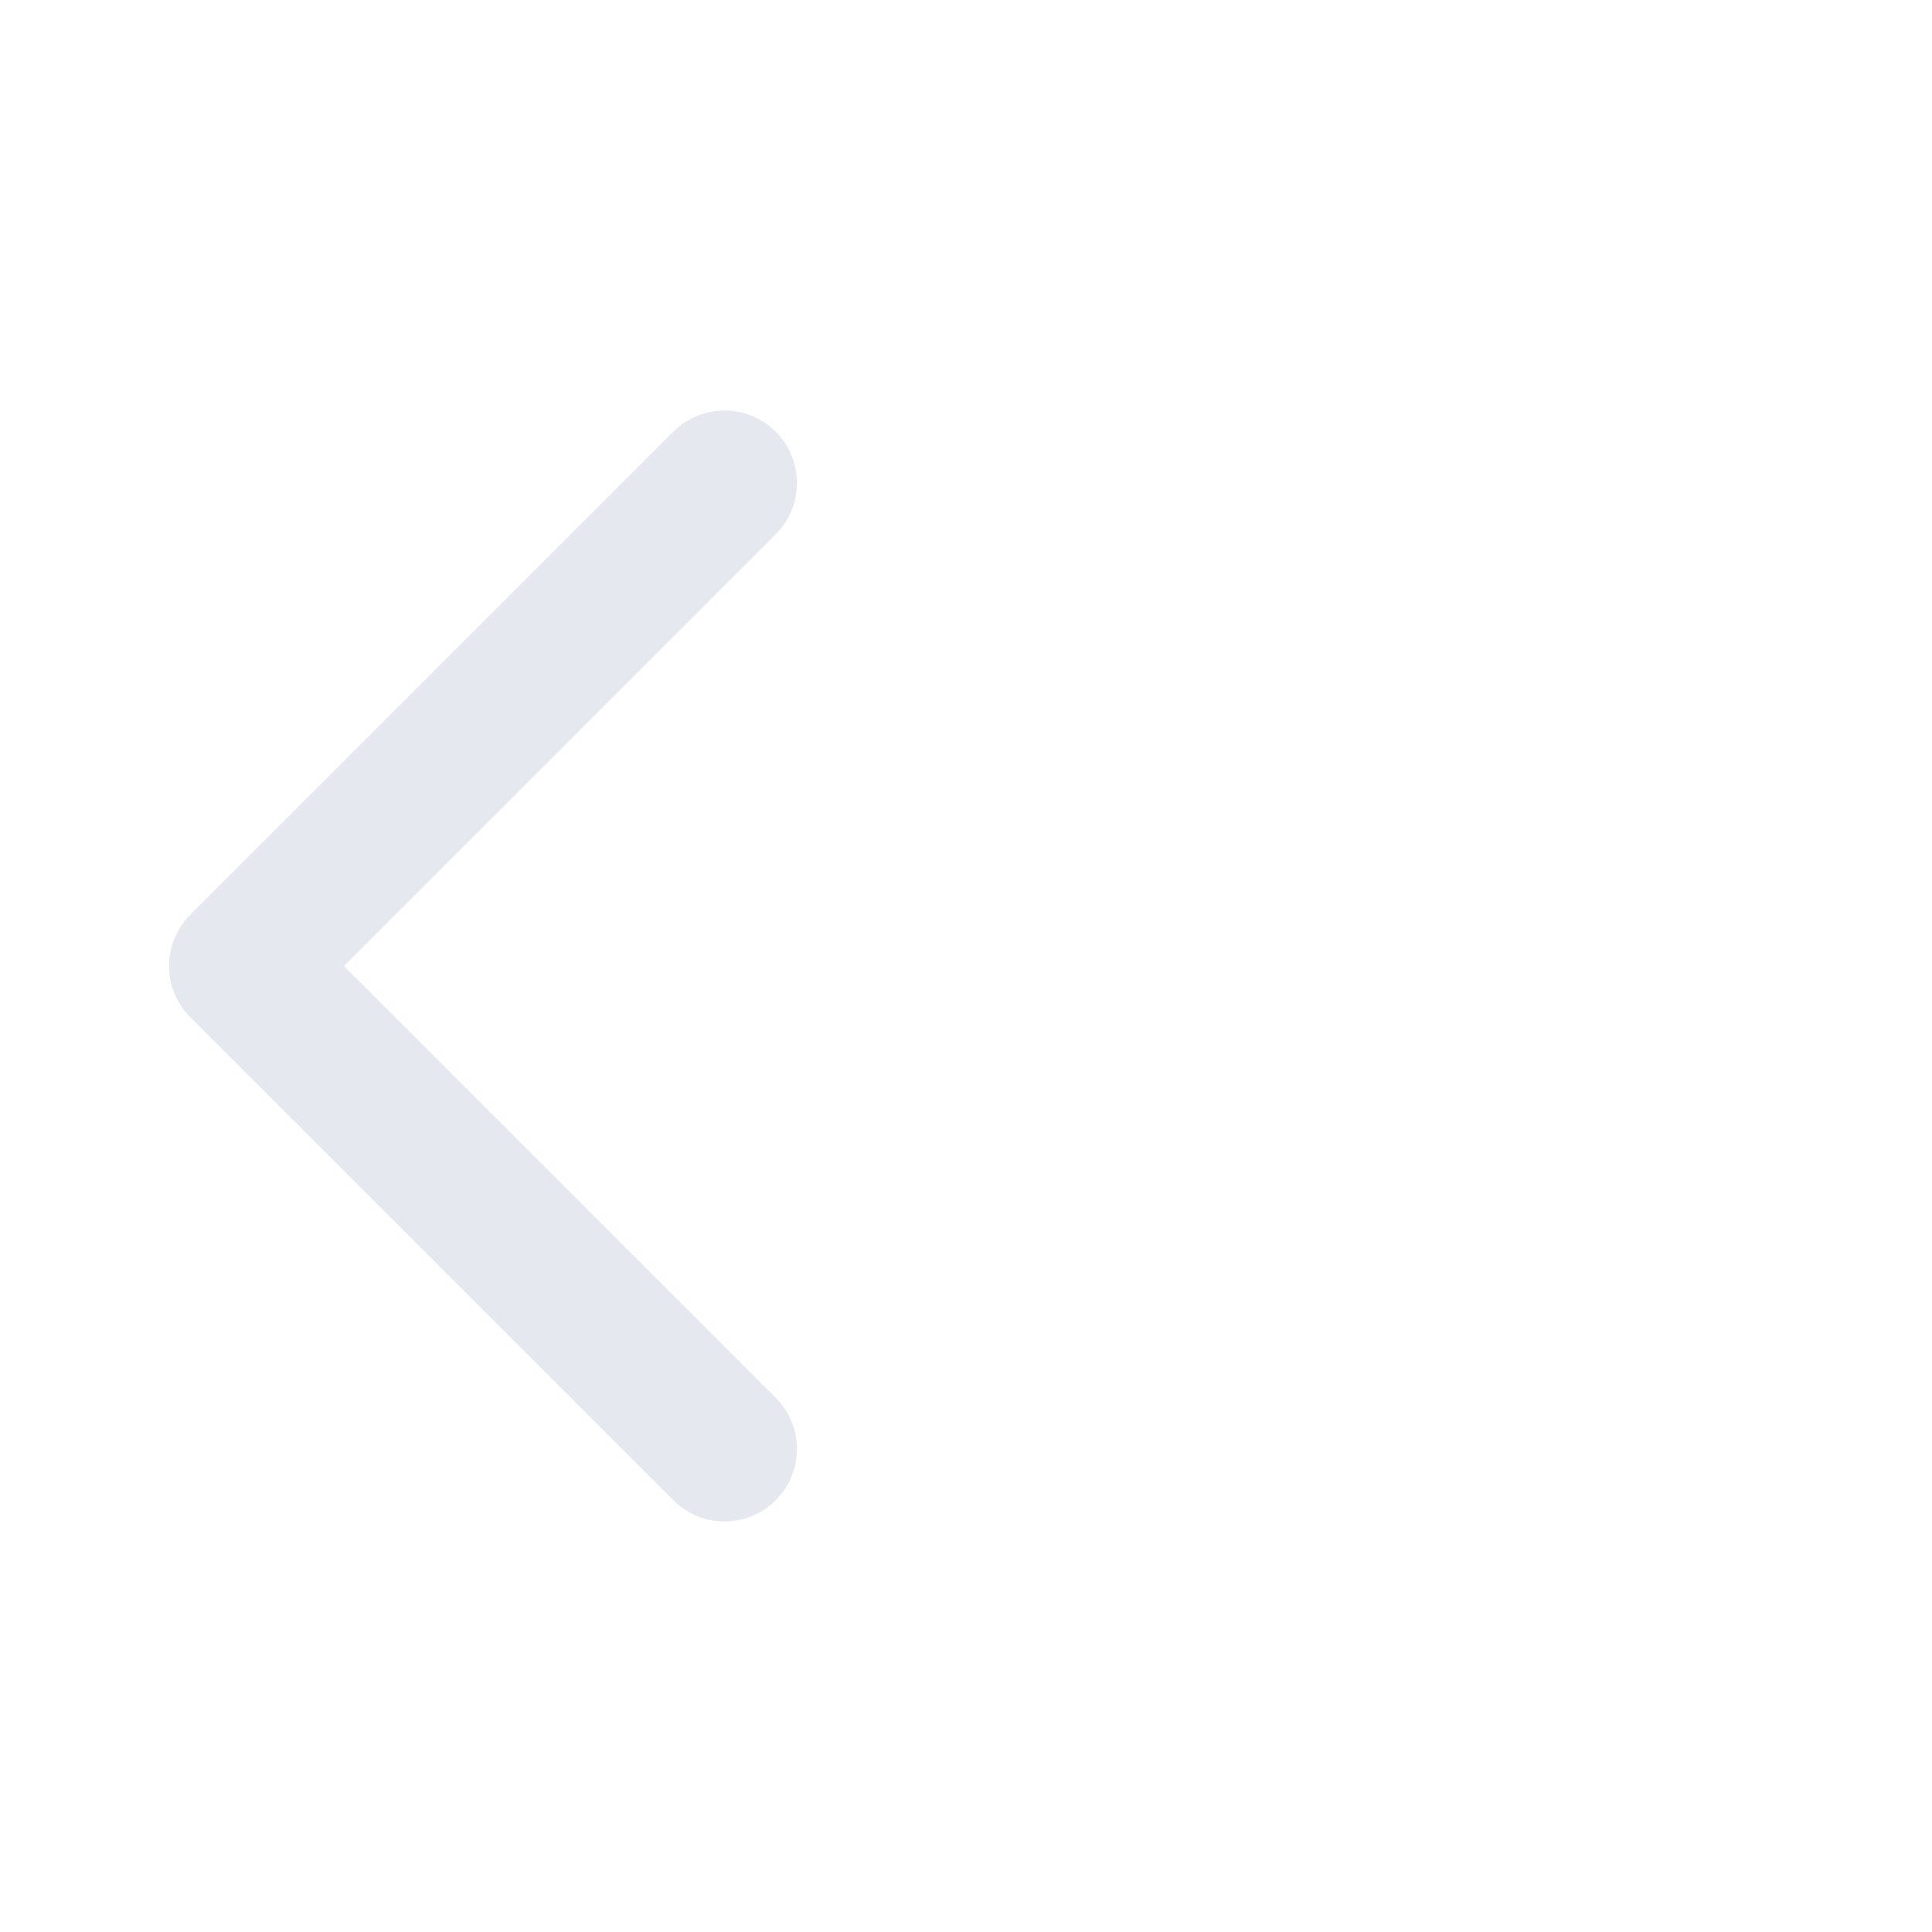
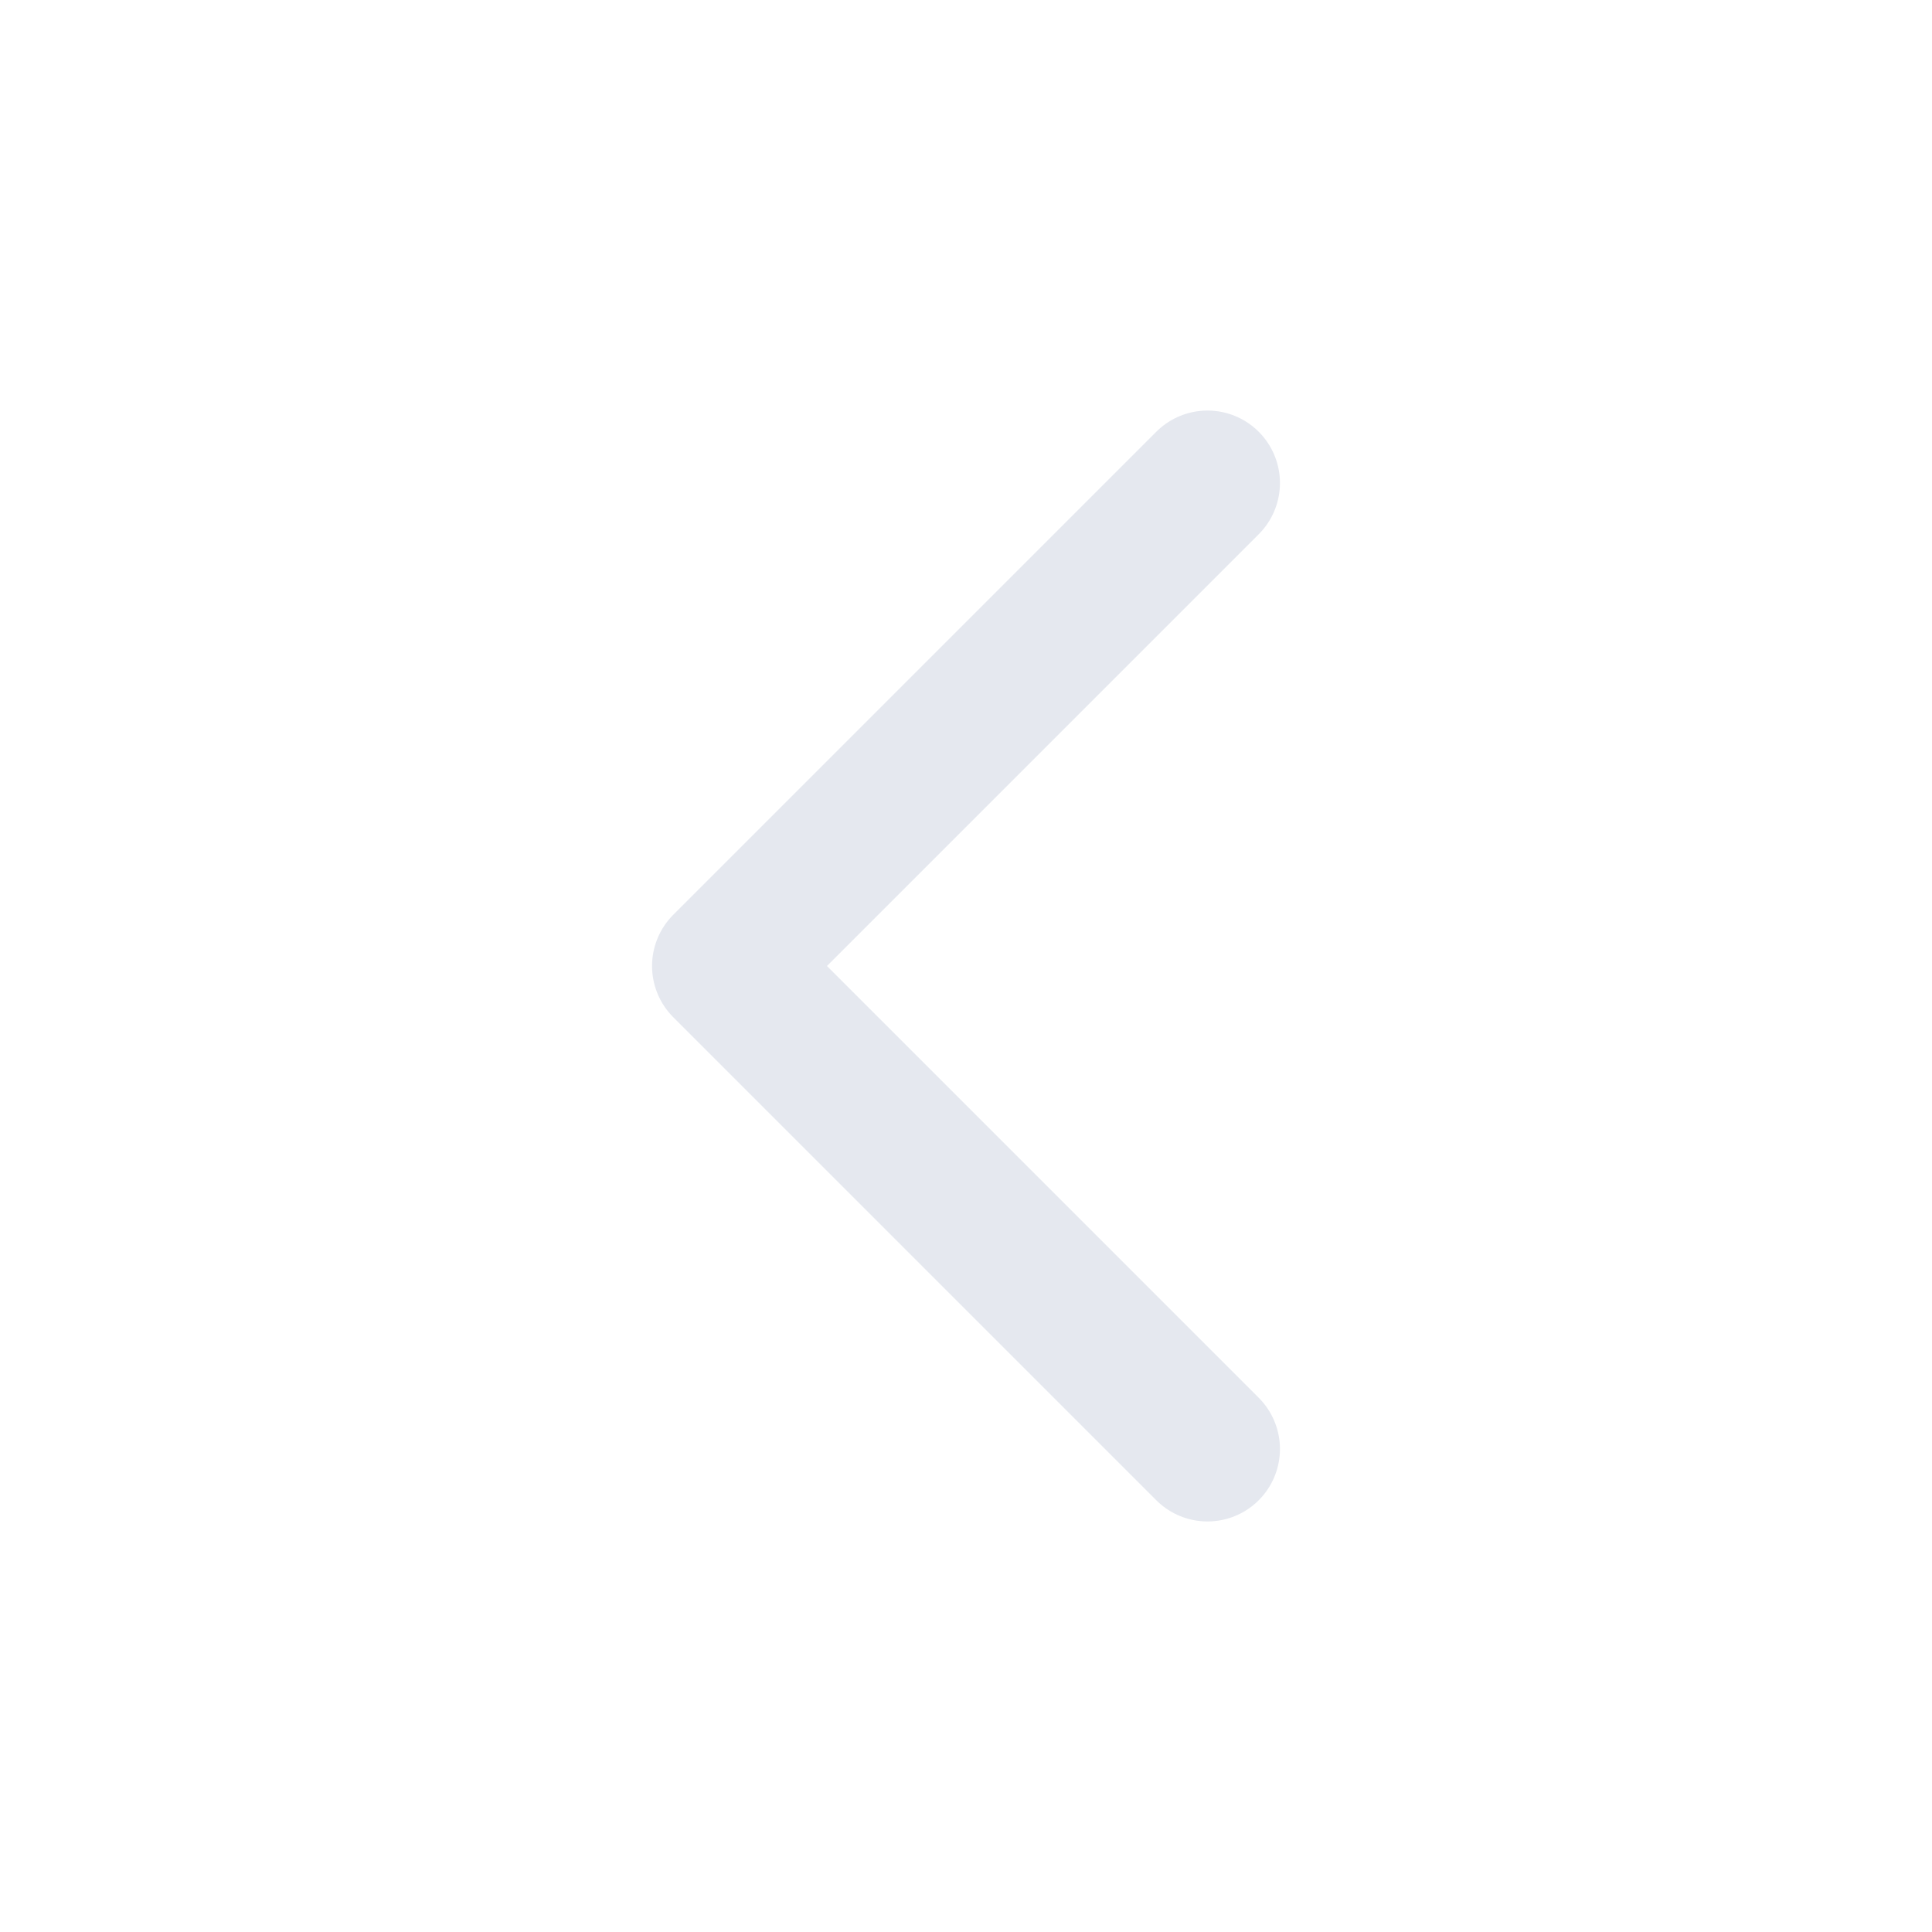
<svg xmlns="http://www.w3.org/2000/svg" width="16" height="16" viewBox="0 0 16 16" fill="none">
  <g id="ç®­å¤´">
-     <path id="Vector 1005" d="M6 4L2 8L6 12" stroke="#E5E8EF" stroke-width="1.2" stroke-linecap="round" stroke-linejoin="round" />
+     <path id="Vector 1005" d="M10 4L6 8L10 12" stroke="#E5E8EF" stroke-width="1.2" stroke-linecap="round" stroke-linejoin="round" />
  </g>
</svg>
